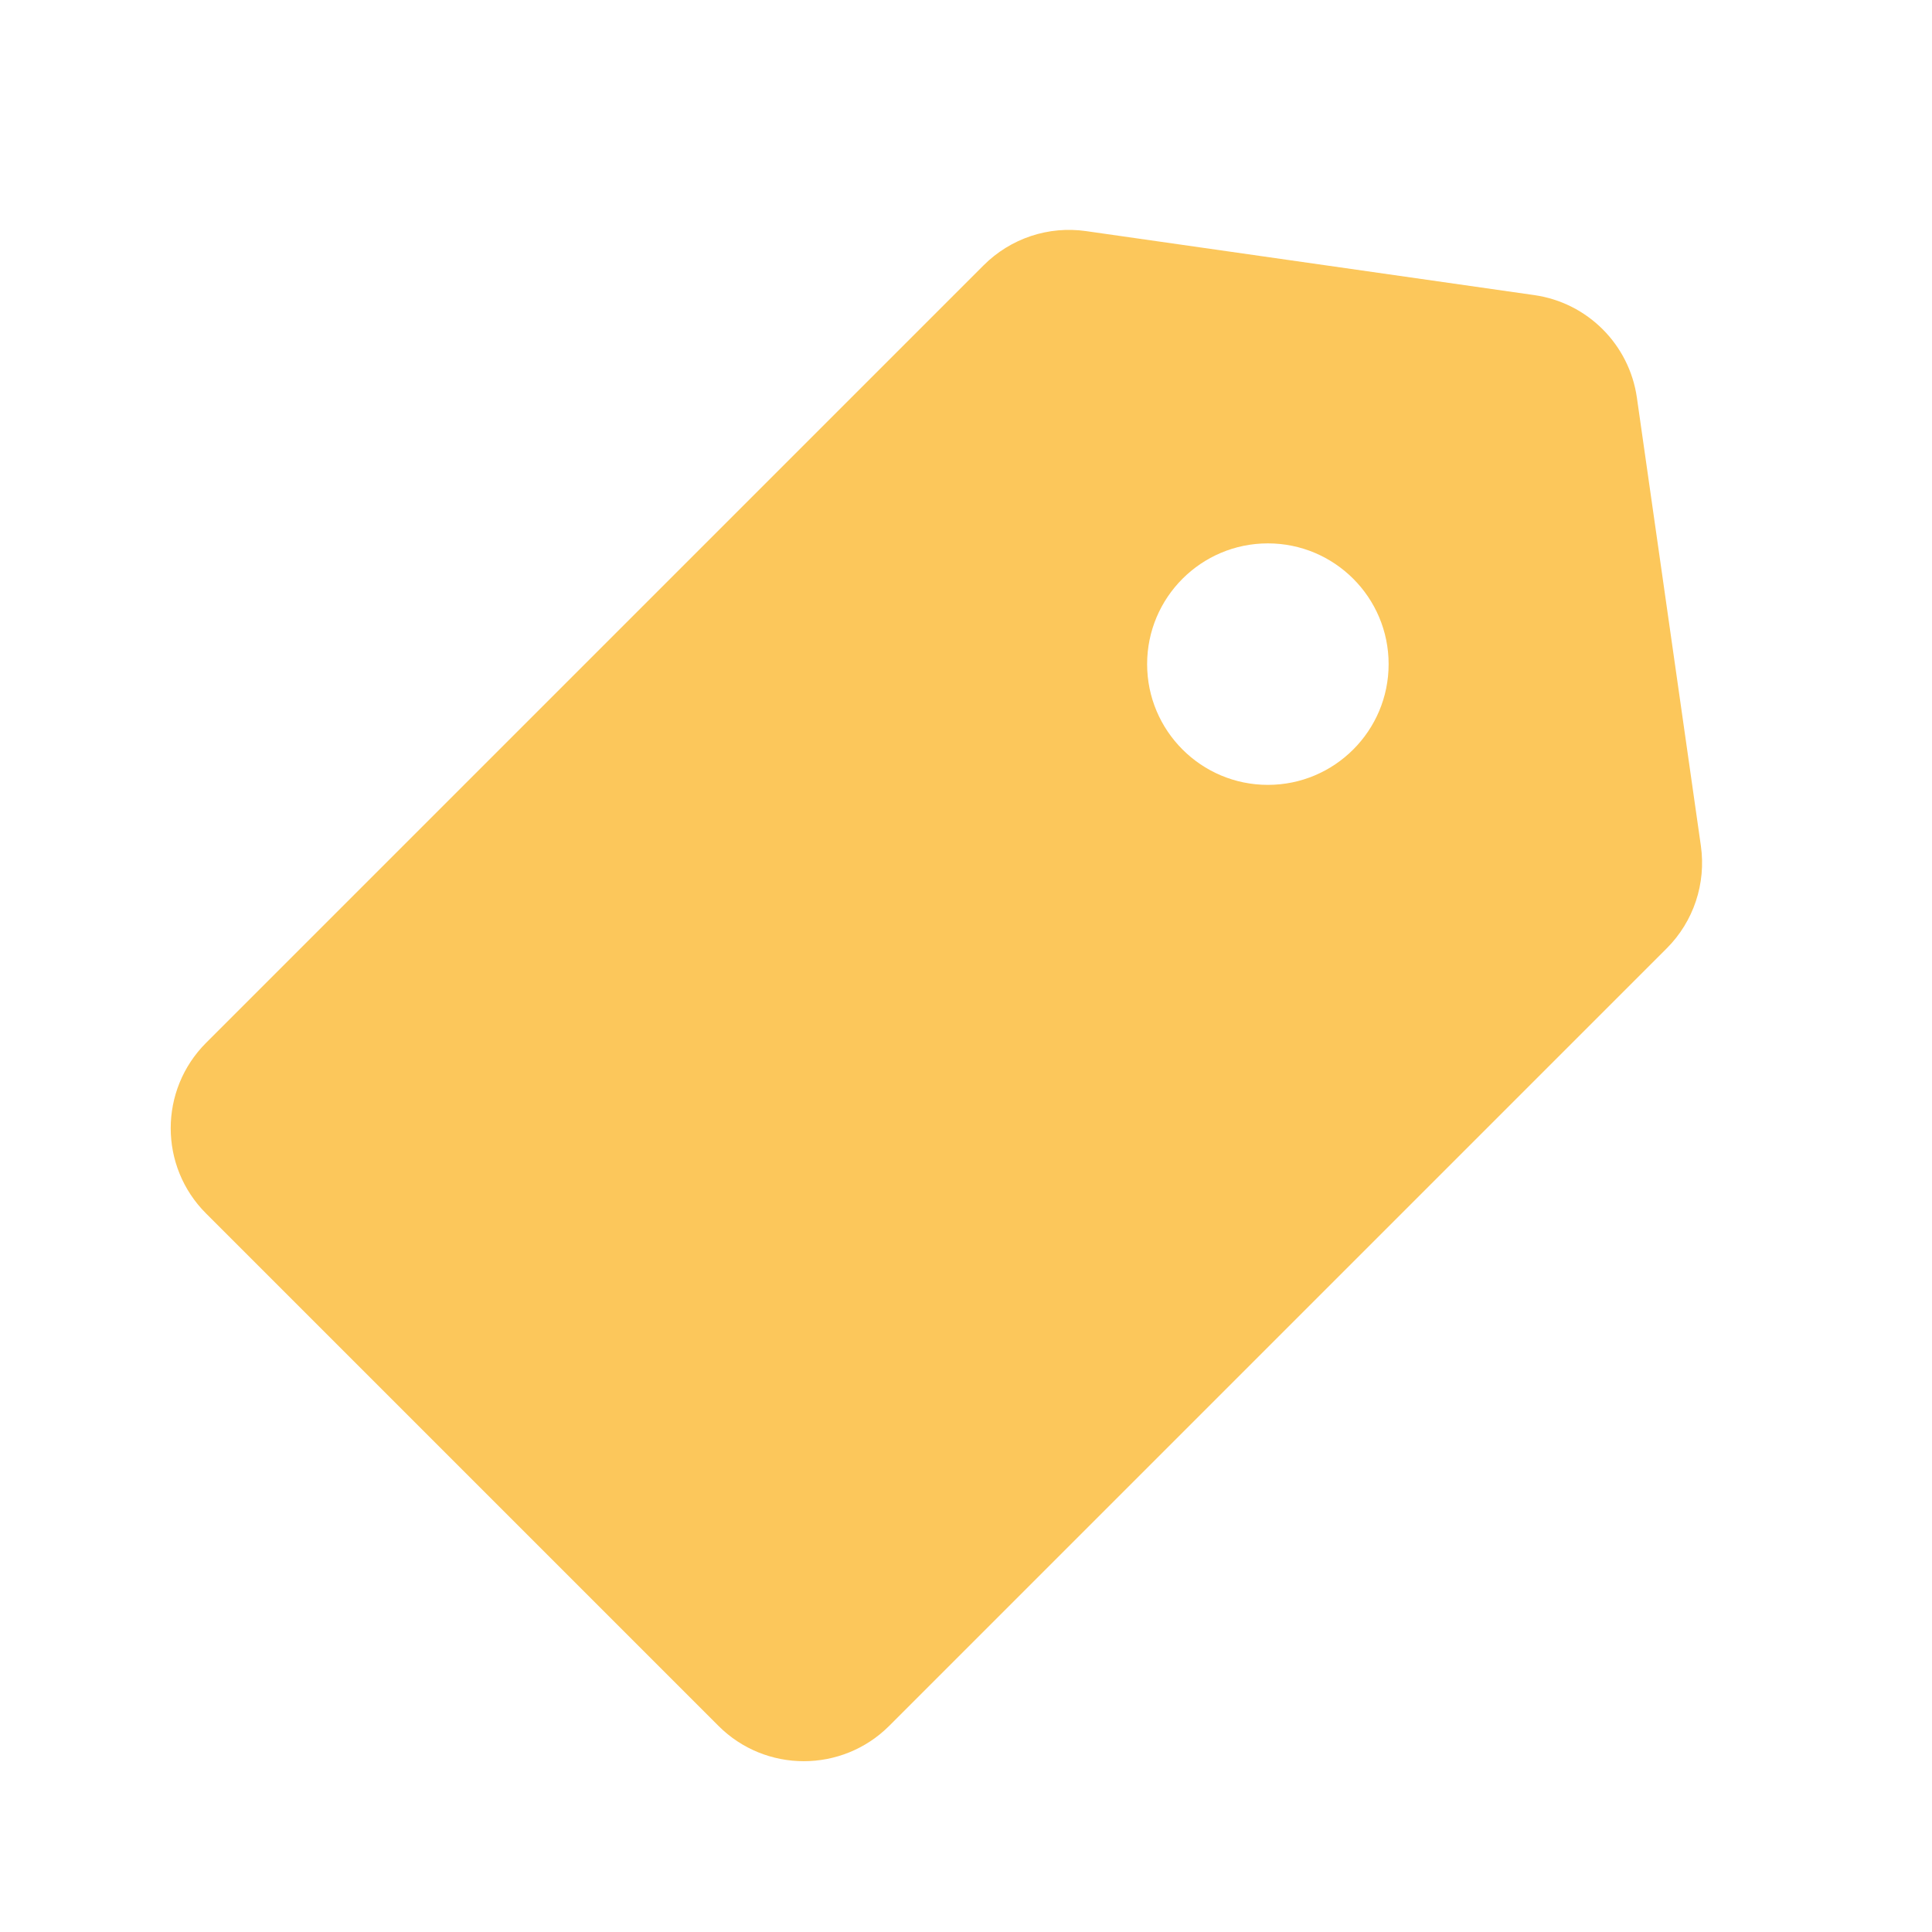
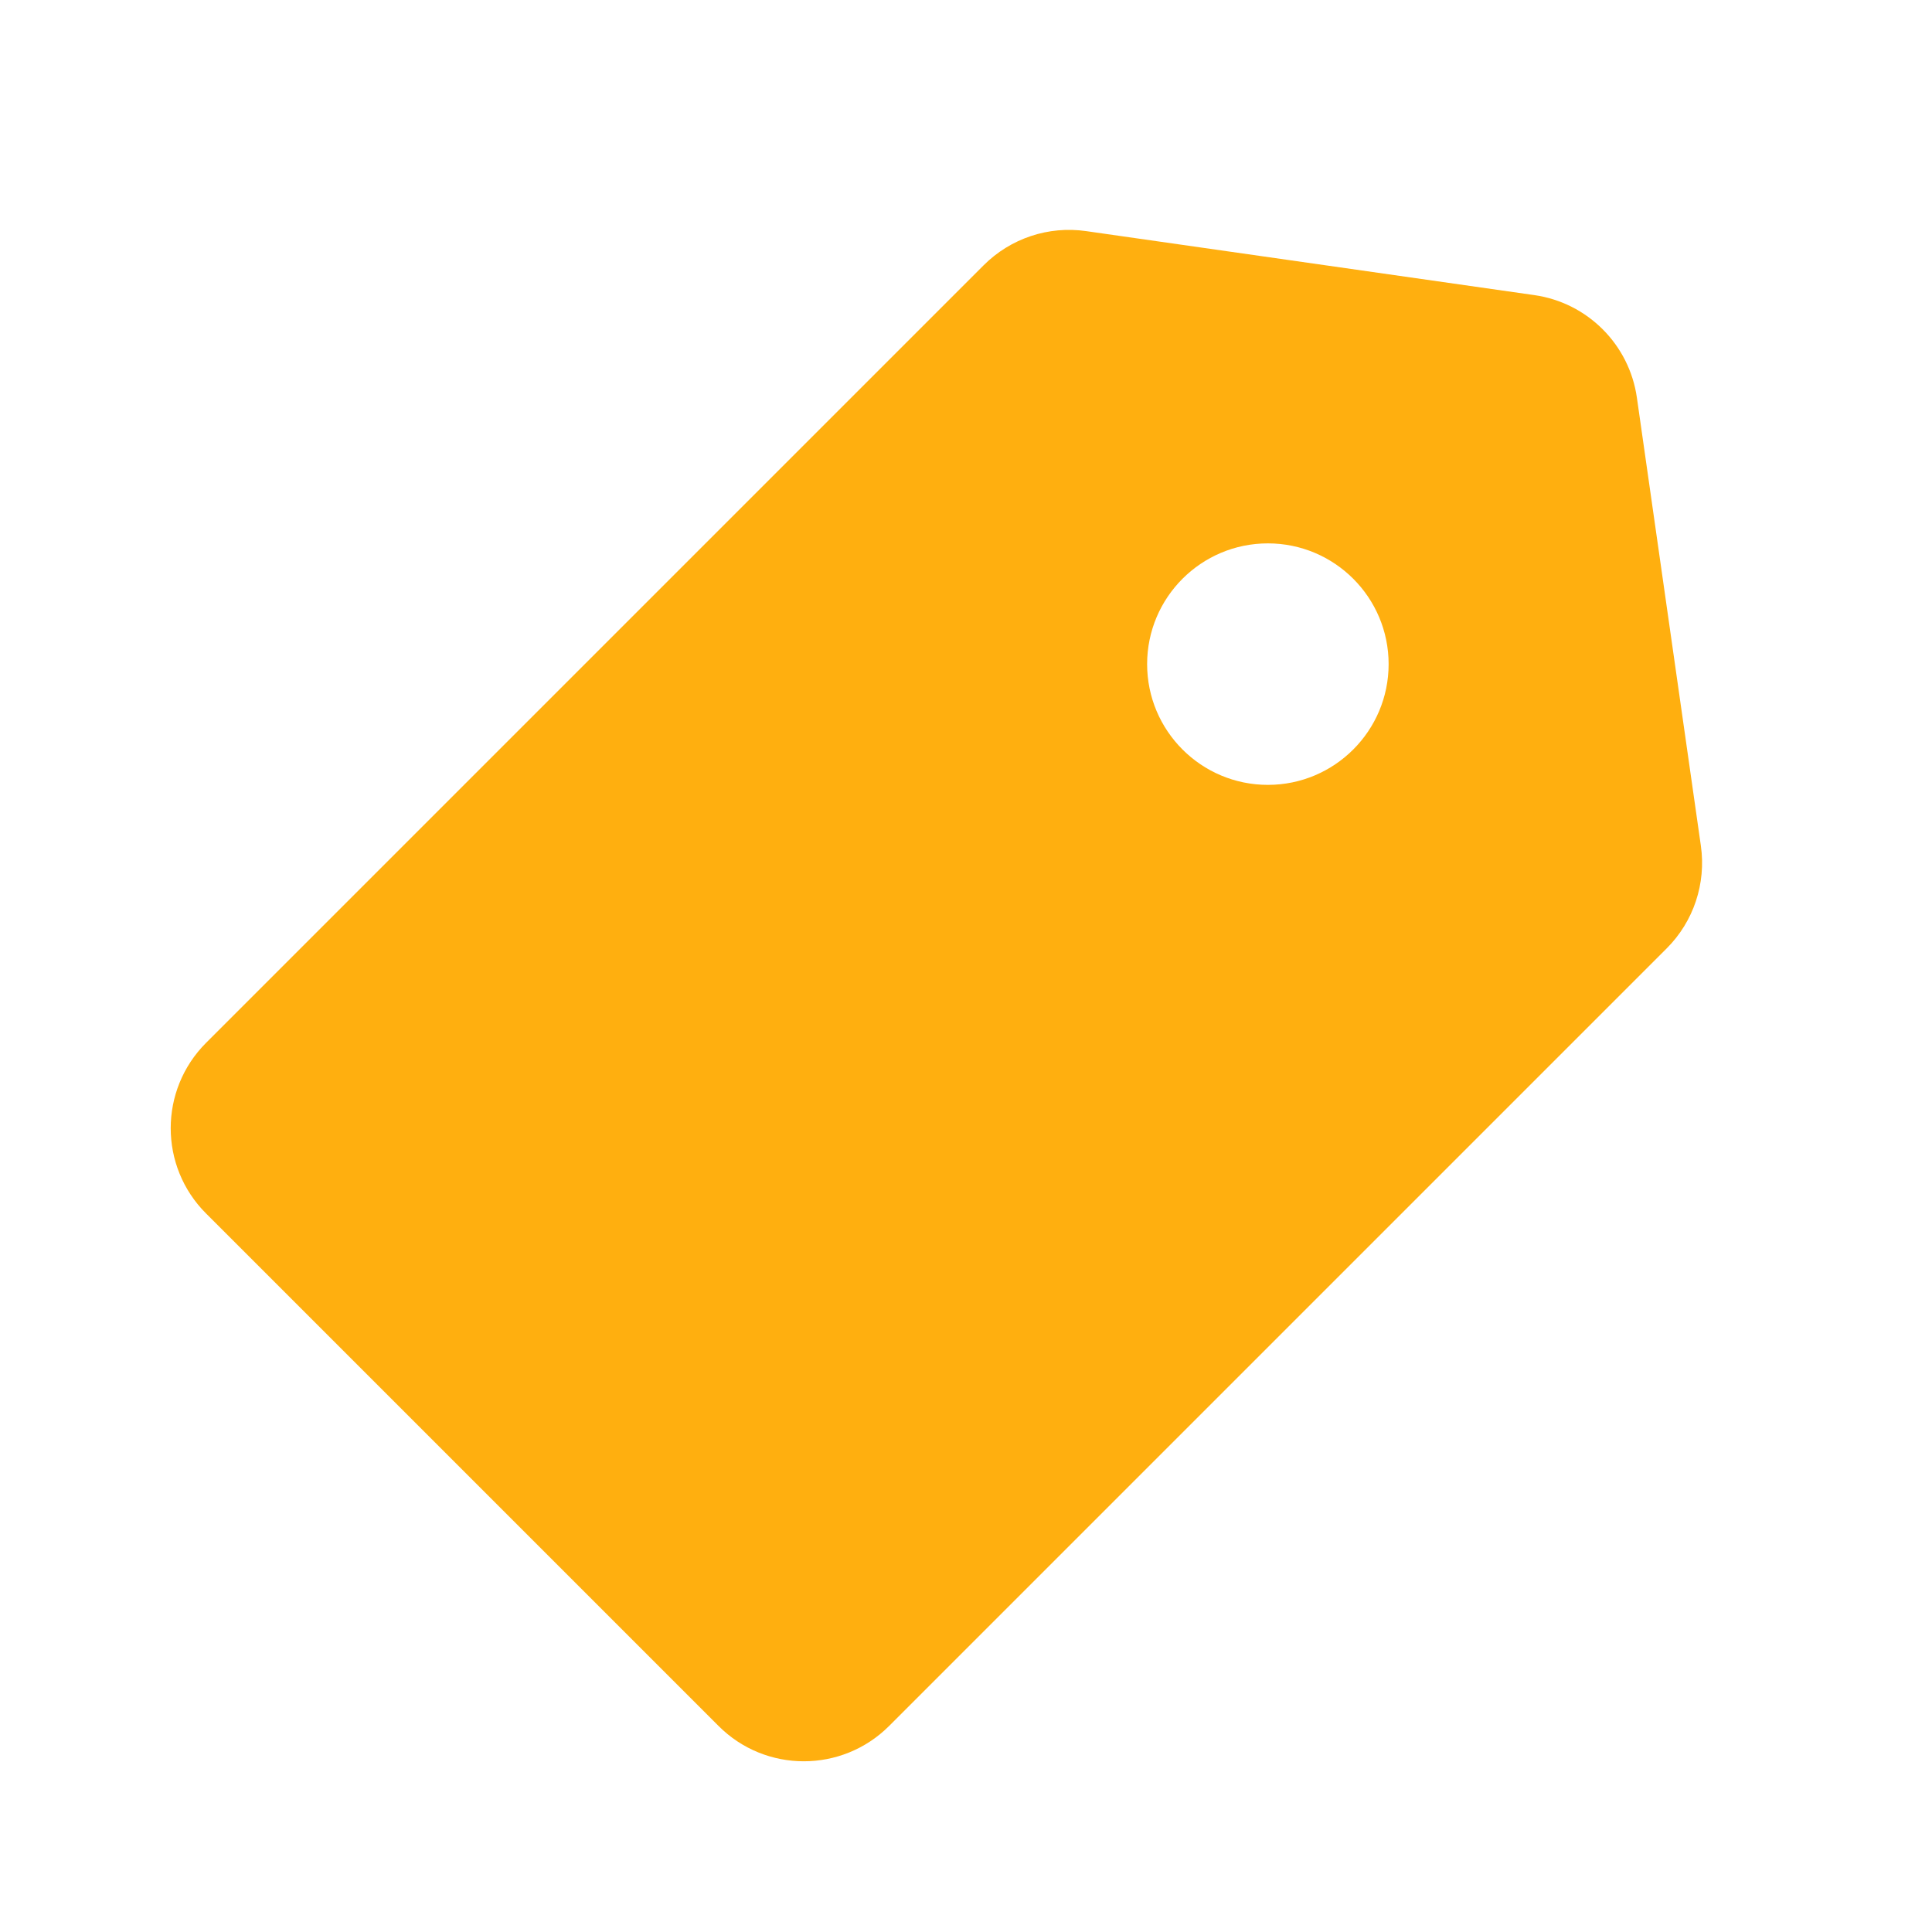
<svg xmlns="http://www.w3.org/2000/svg" width="16" height="16" viewBox="0 0 16 16" fill="none">
-   <path fill-rule="evenodd" clip-rule="evenodd" d="M8.995 1.914C8.683 1.869 8.369 1.974 8.146 2.197L1.707 8.636C1.316 9.027 1.316 9.66 1.707 10.05L5.95 14.293C6.34 14.683 6.973 14.683 7.364 14.293L13.803 7.854C14.026 7.631 14.13 7.317 14.086 7.005L13.556 3.293C13.493 2.853 13.147 2.507 12.707 2.444L8.995 1.914ZM10.5 6.5C11.052 6.5 11.5 6.052 11.5 5.5C11.5 4.948 11.052 4.5 10.5 4.5C9.948 4.5 9.5 4.948 9.5 5.5C9.5 6.052 9.948 6.5 10.5 6.5Z" fill="#FCC75B" />
+   <path fill-rule="evenodd" clip-rule="evenodd" d="M8.995 1.914C8.683 1.869 8.369 1.974 8.146 2.197L1.707 8.636C1.316 9.027 1.316 9.66 1.707 10.05L5.95 14.293C6.34 14.684 6.973 14.684 7.364 14.293L13.803 7.854C14.026 7.631 14.13 7.317 14.086 7.005L13.556 3.293C13.493 2.853 13.147 2.507 12.707 2.444L8.995 1.914ZM10.5 6.5C11.052 6.5 11.5 6.052 11.5 5.5C11.5 4.948 11.052 4.5 10.5 4.5C9.948 4.5 9.5 4.948 9.5 5.5C9.5 6.052 9.948 6.5 10.5 6.5Z" fill="#FFAF0F" />
</svg>
